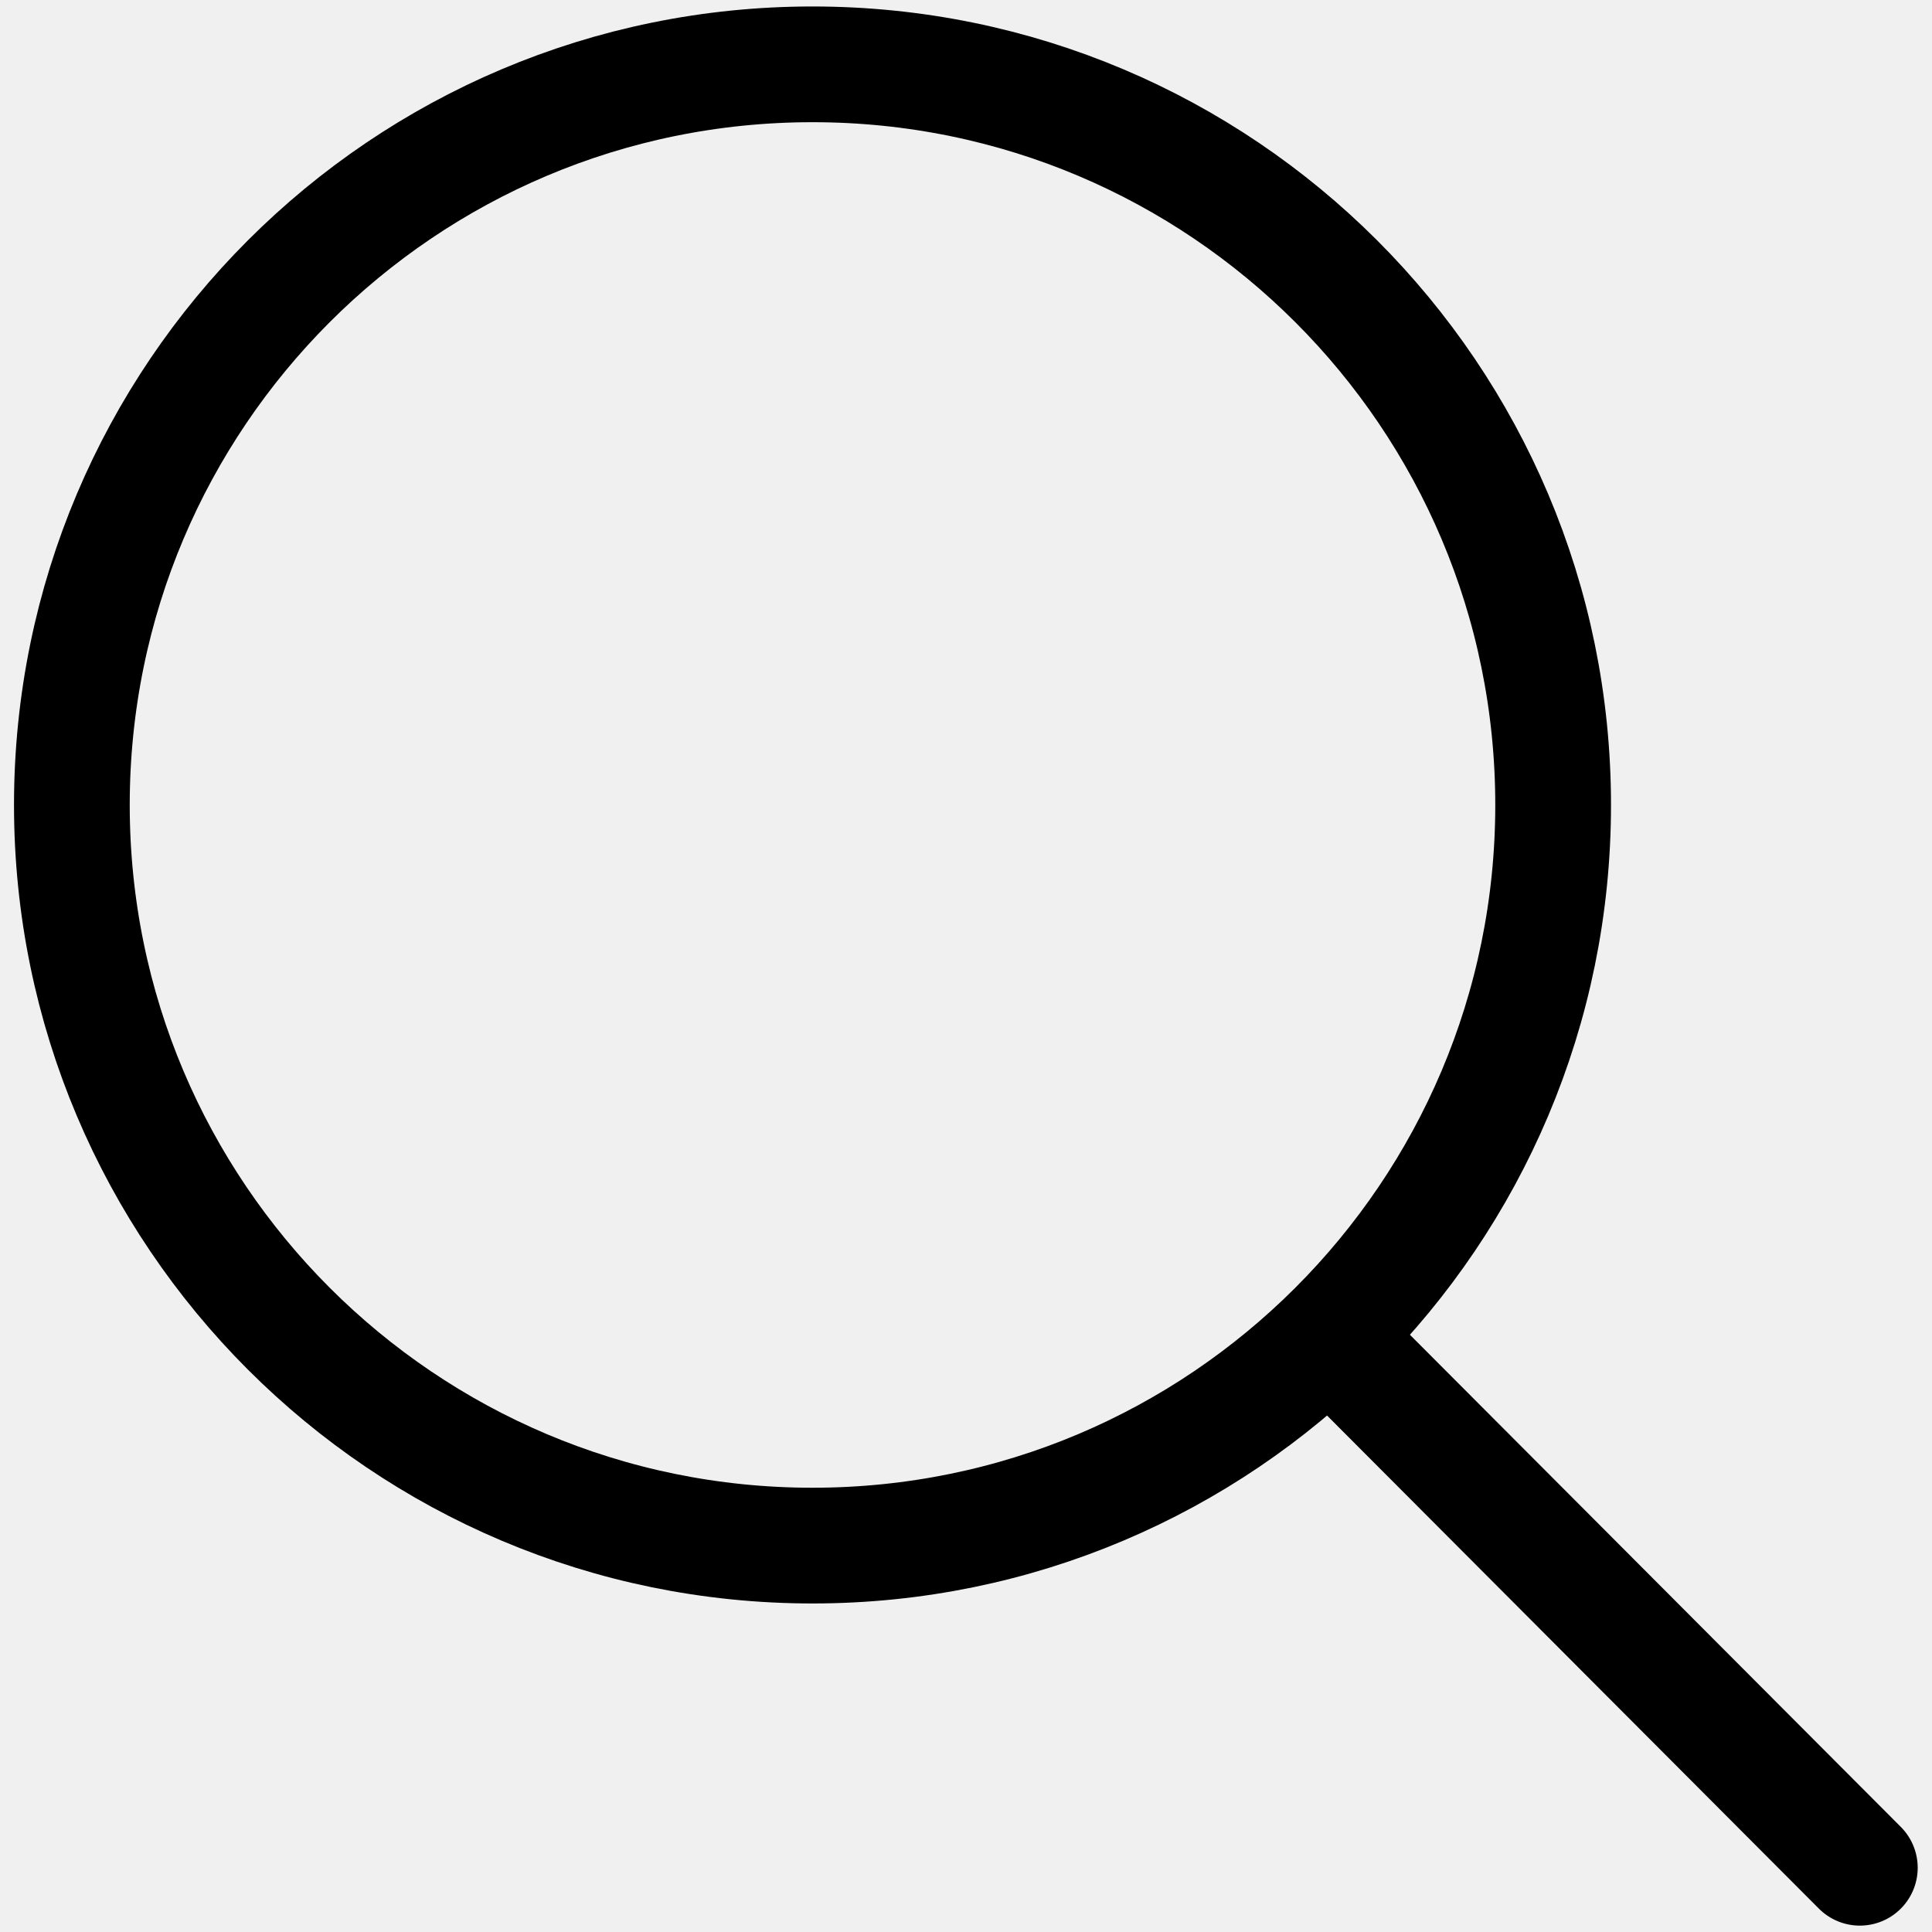
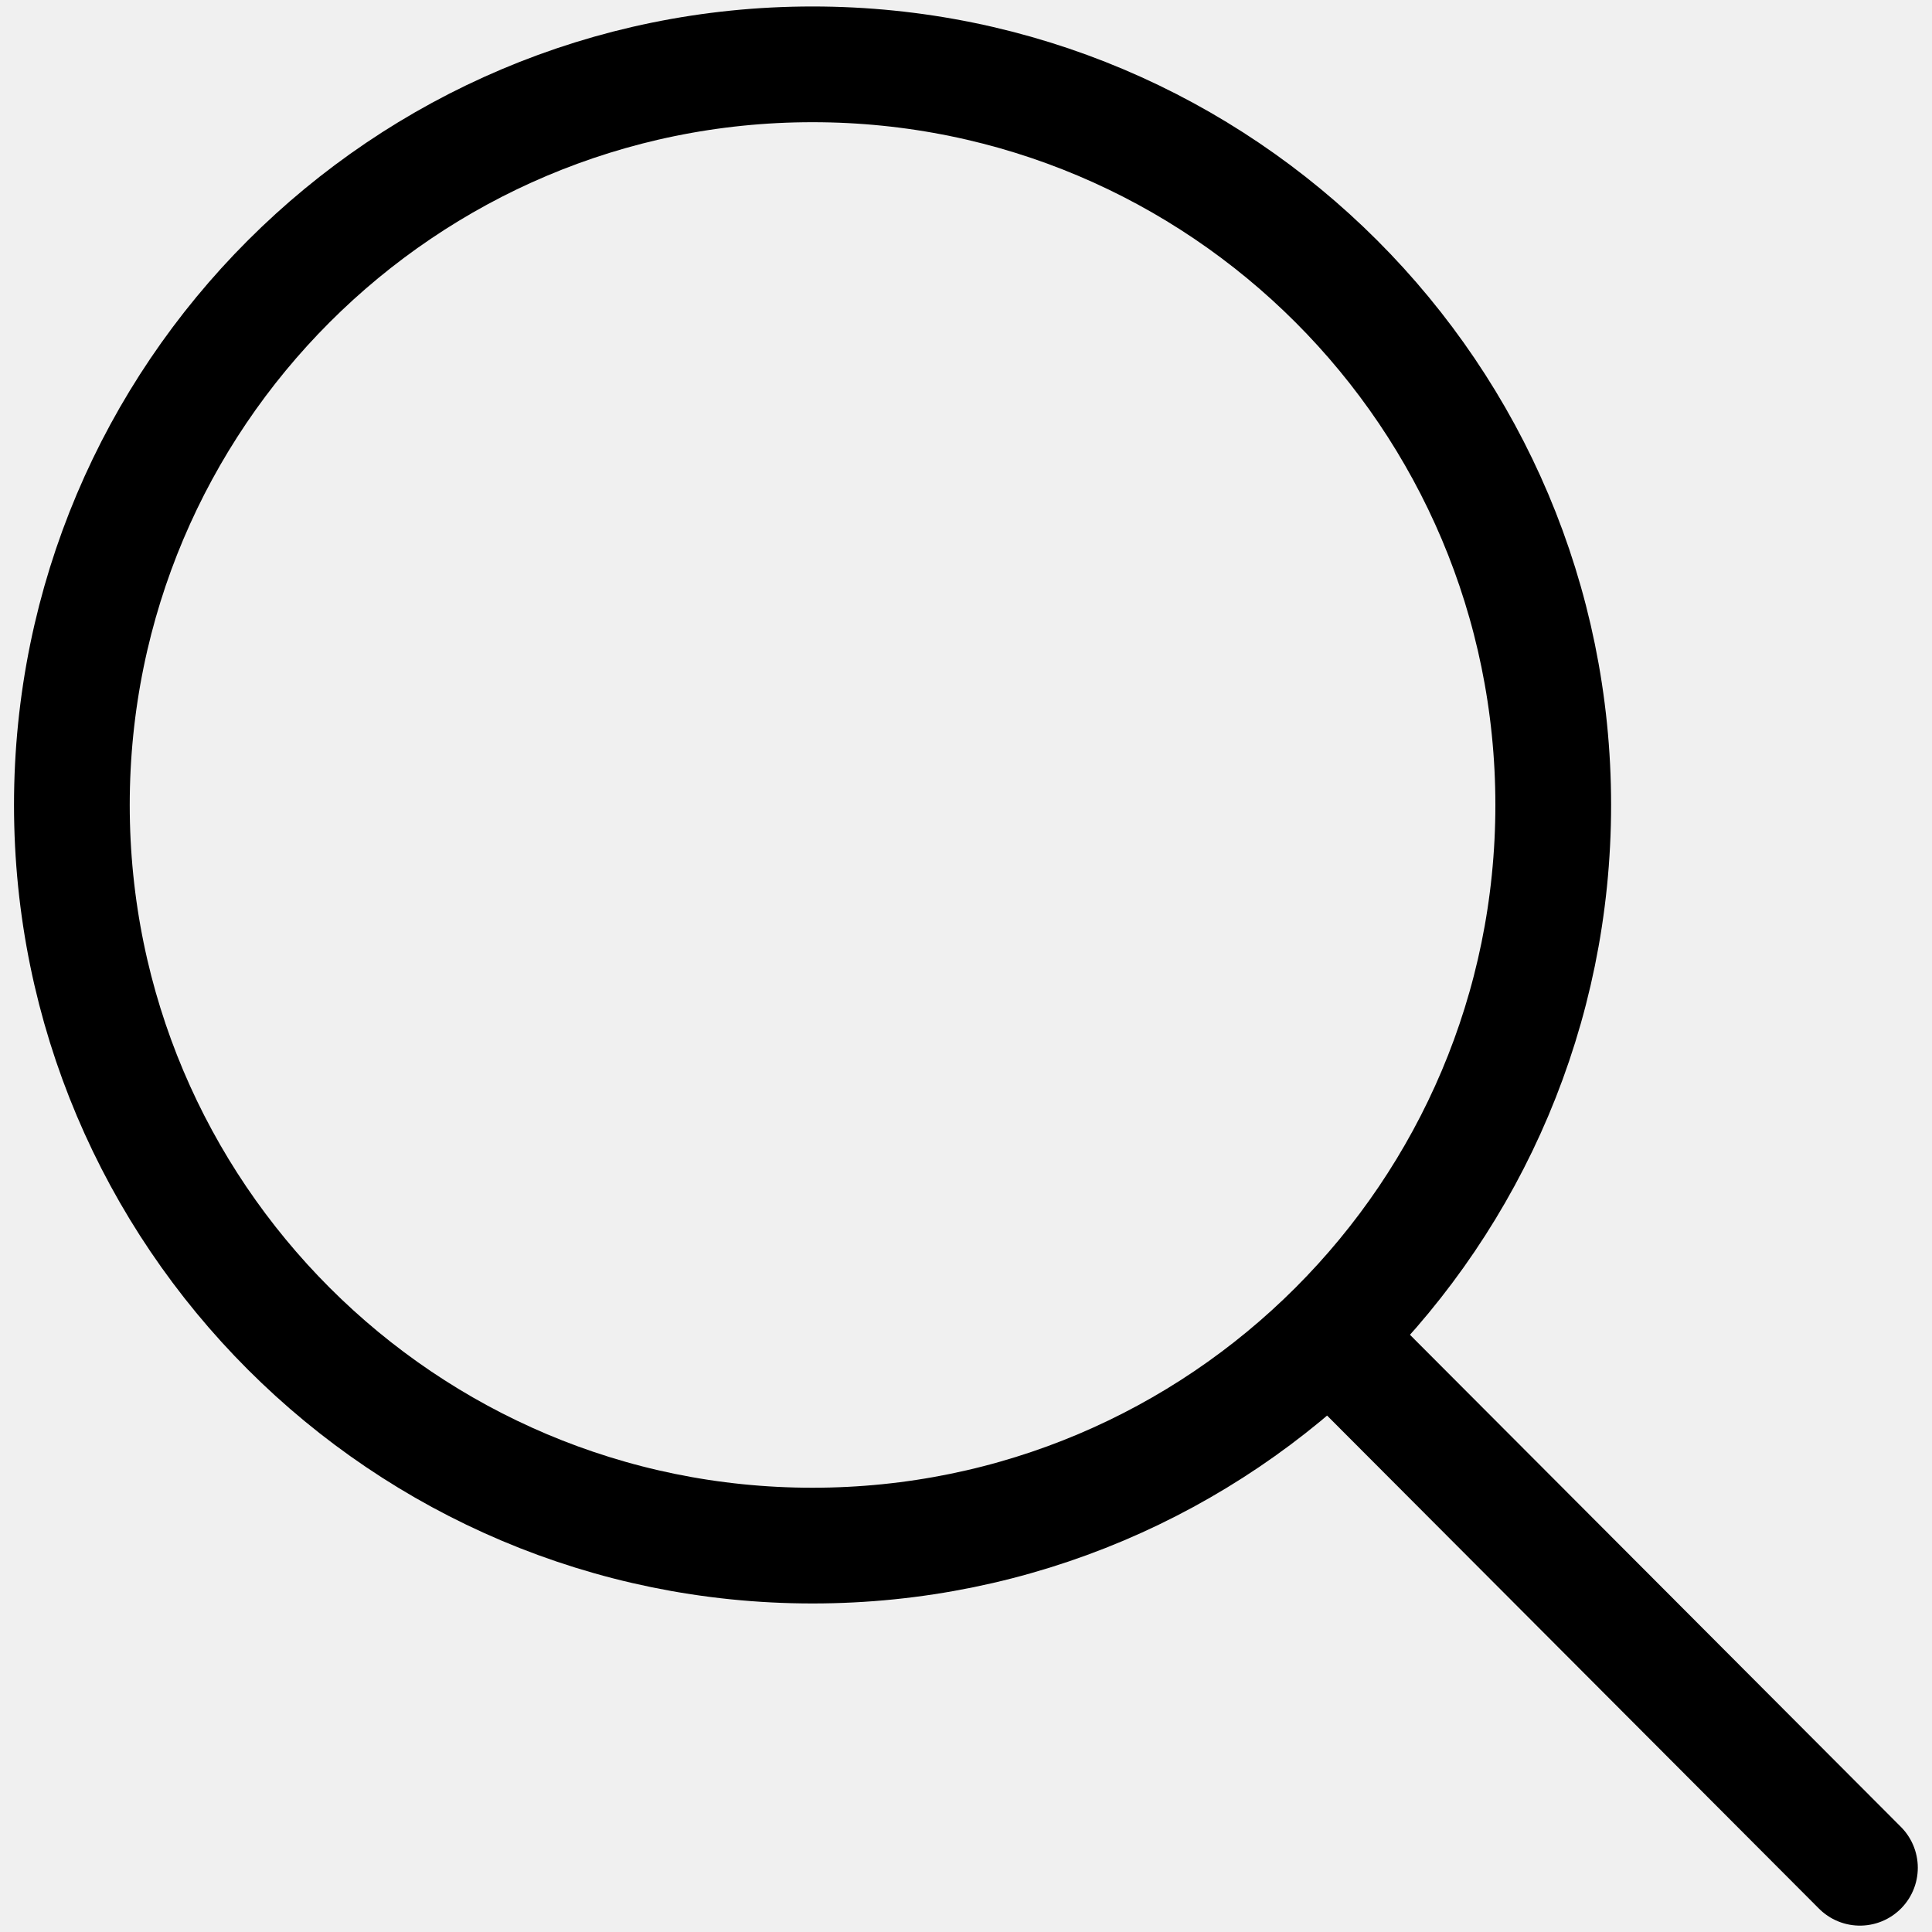
- <svg xmlns="http://www.w3.org/2000/svg" width="20" height="20" fill="none">
-   <g clip-path="url(#clip0_229_12752)" stroke="#000" stroke-width="1.198" stroke-miterlimit="10">
-     <path d="M8.411 16a7.667 7.667 0 100-15.334 7.667 7.667 0 000 15.334z" />
-     <path d="M13.803 13.871l5.45 5.464" stroke-linecap="round" />
+ <svg xmlns="http://www.w3.org/2000/svg" width="20" height="20" viewBox="0 0 20 20" fill="none">
+   <g clip-path="url(#clip0_229_12752)">
+     <path d="M8.411 16C12.646 16 16.079 12.568 16.079 8.333C16.079 4.099 12.646 0.666 8.411 0.666C4.177 0.666 0.744 4.099 0.744 8.333C0.744 12.568 4.177 16 8.411 16Z" stroke="black" stroke-width="1.198" stroke-miterlimit="10" />
+     <path d="M13.803 13.871L19.254 19.335" stroke="black" stroke-width="1.198" stroke-miterlimit="10" stroke-linecap="round" />
  </g>
  <defs>
    <clipPath id="clip0_229_12752">
-       <path fill="#fff" d="M0 0h20v20H0z" />
+       <rect width="20" height="20" fill="white" />
    </clipPath>
  </defs>
</svg>
